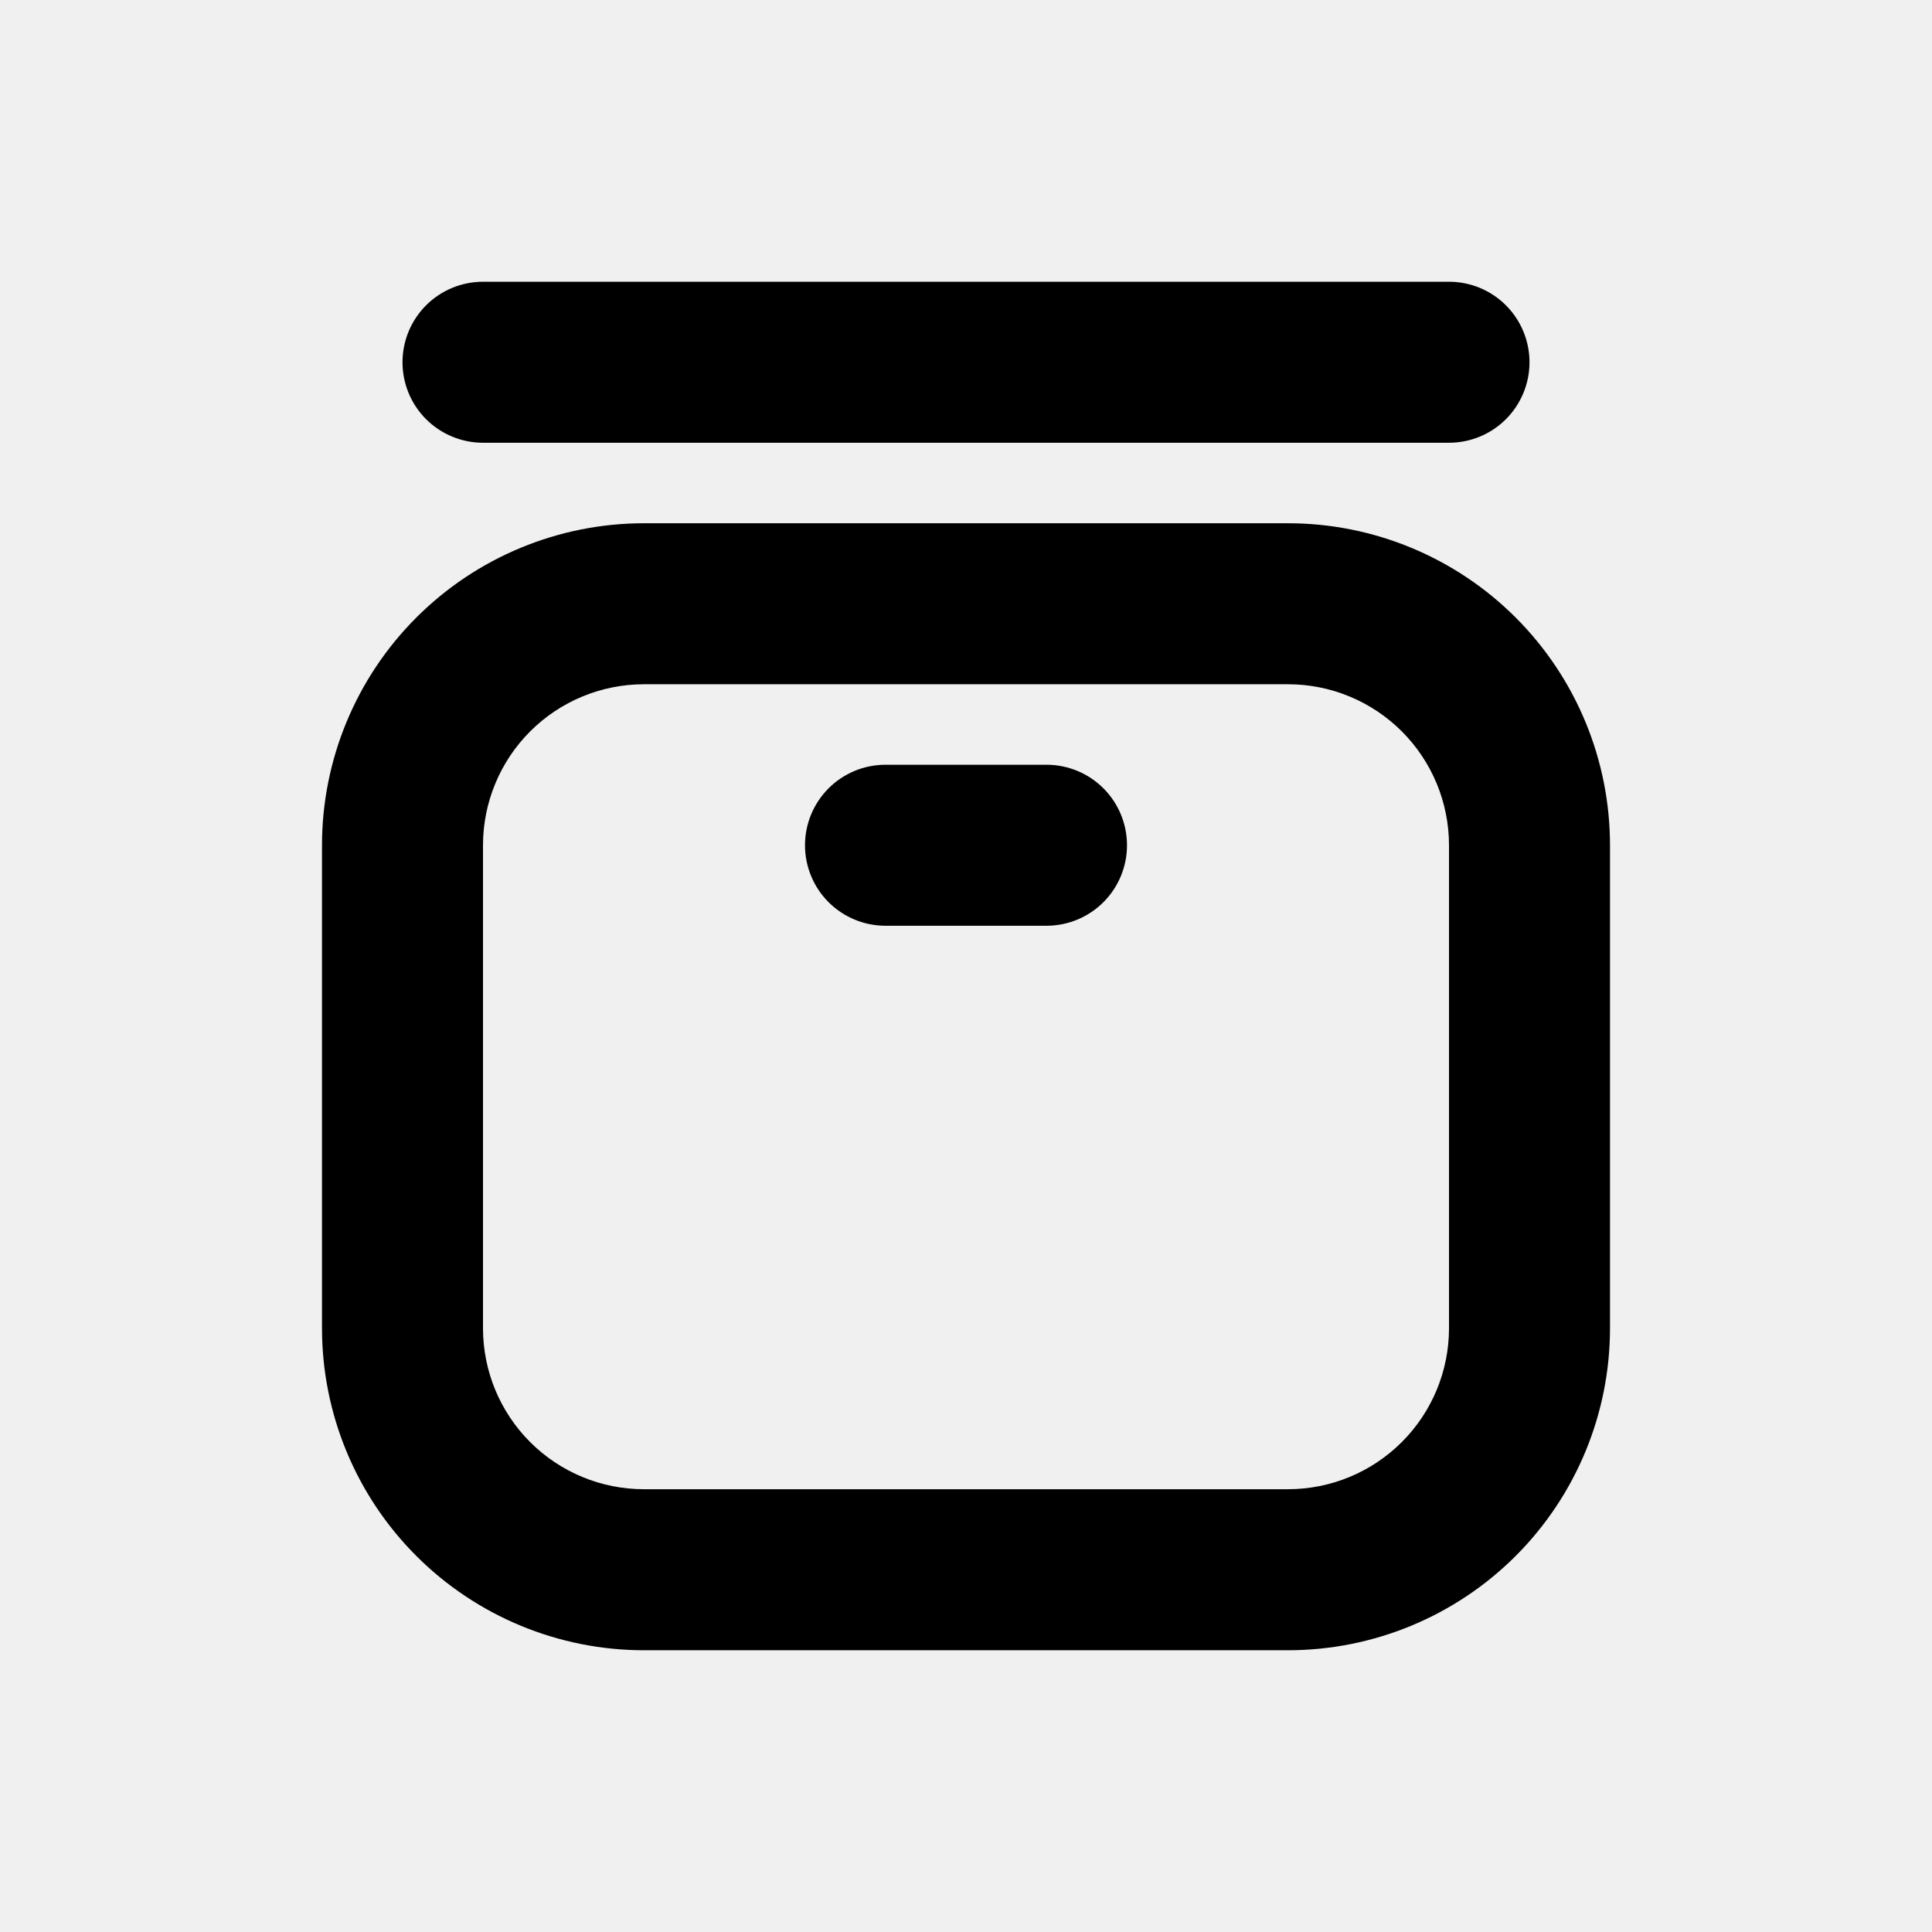
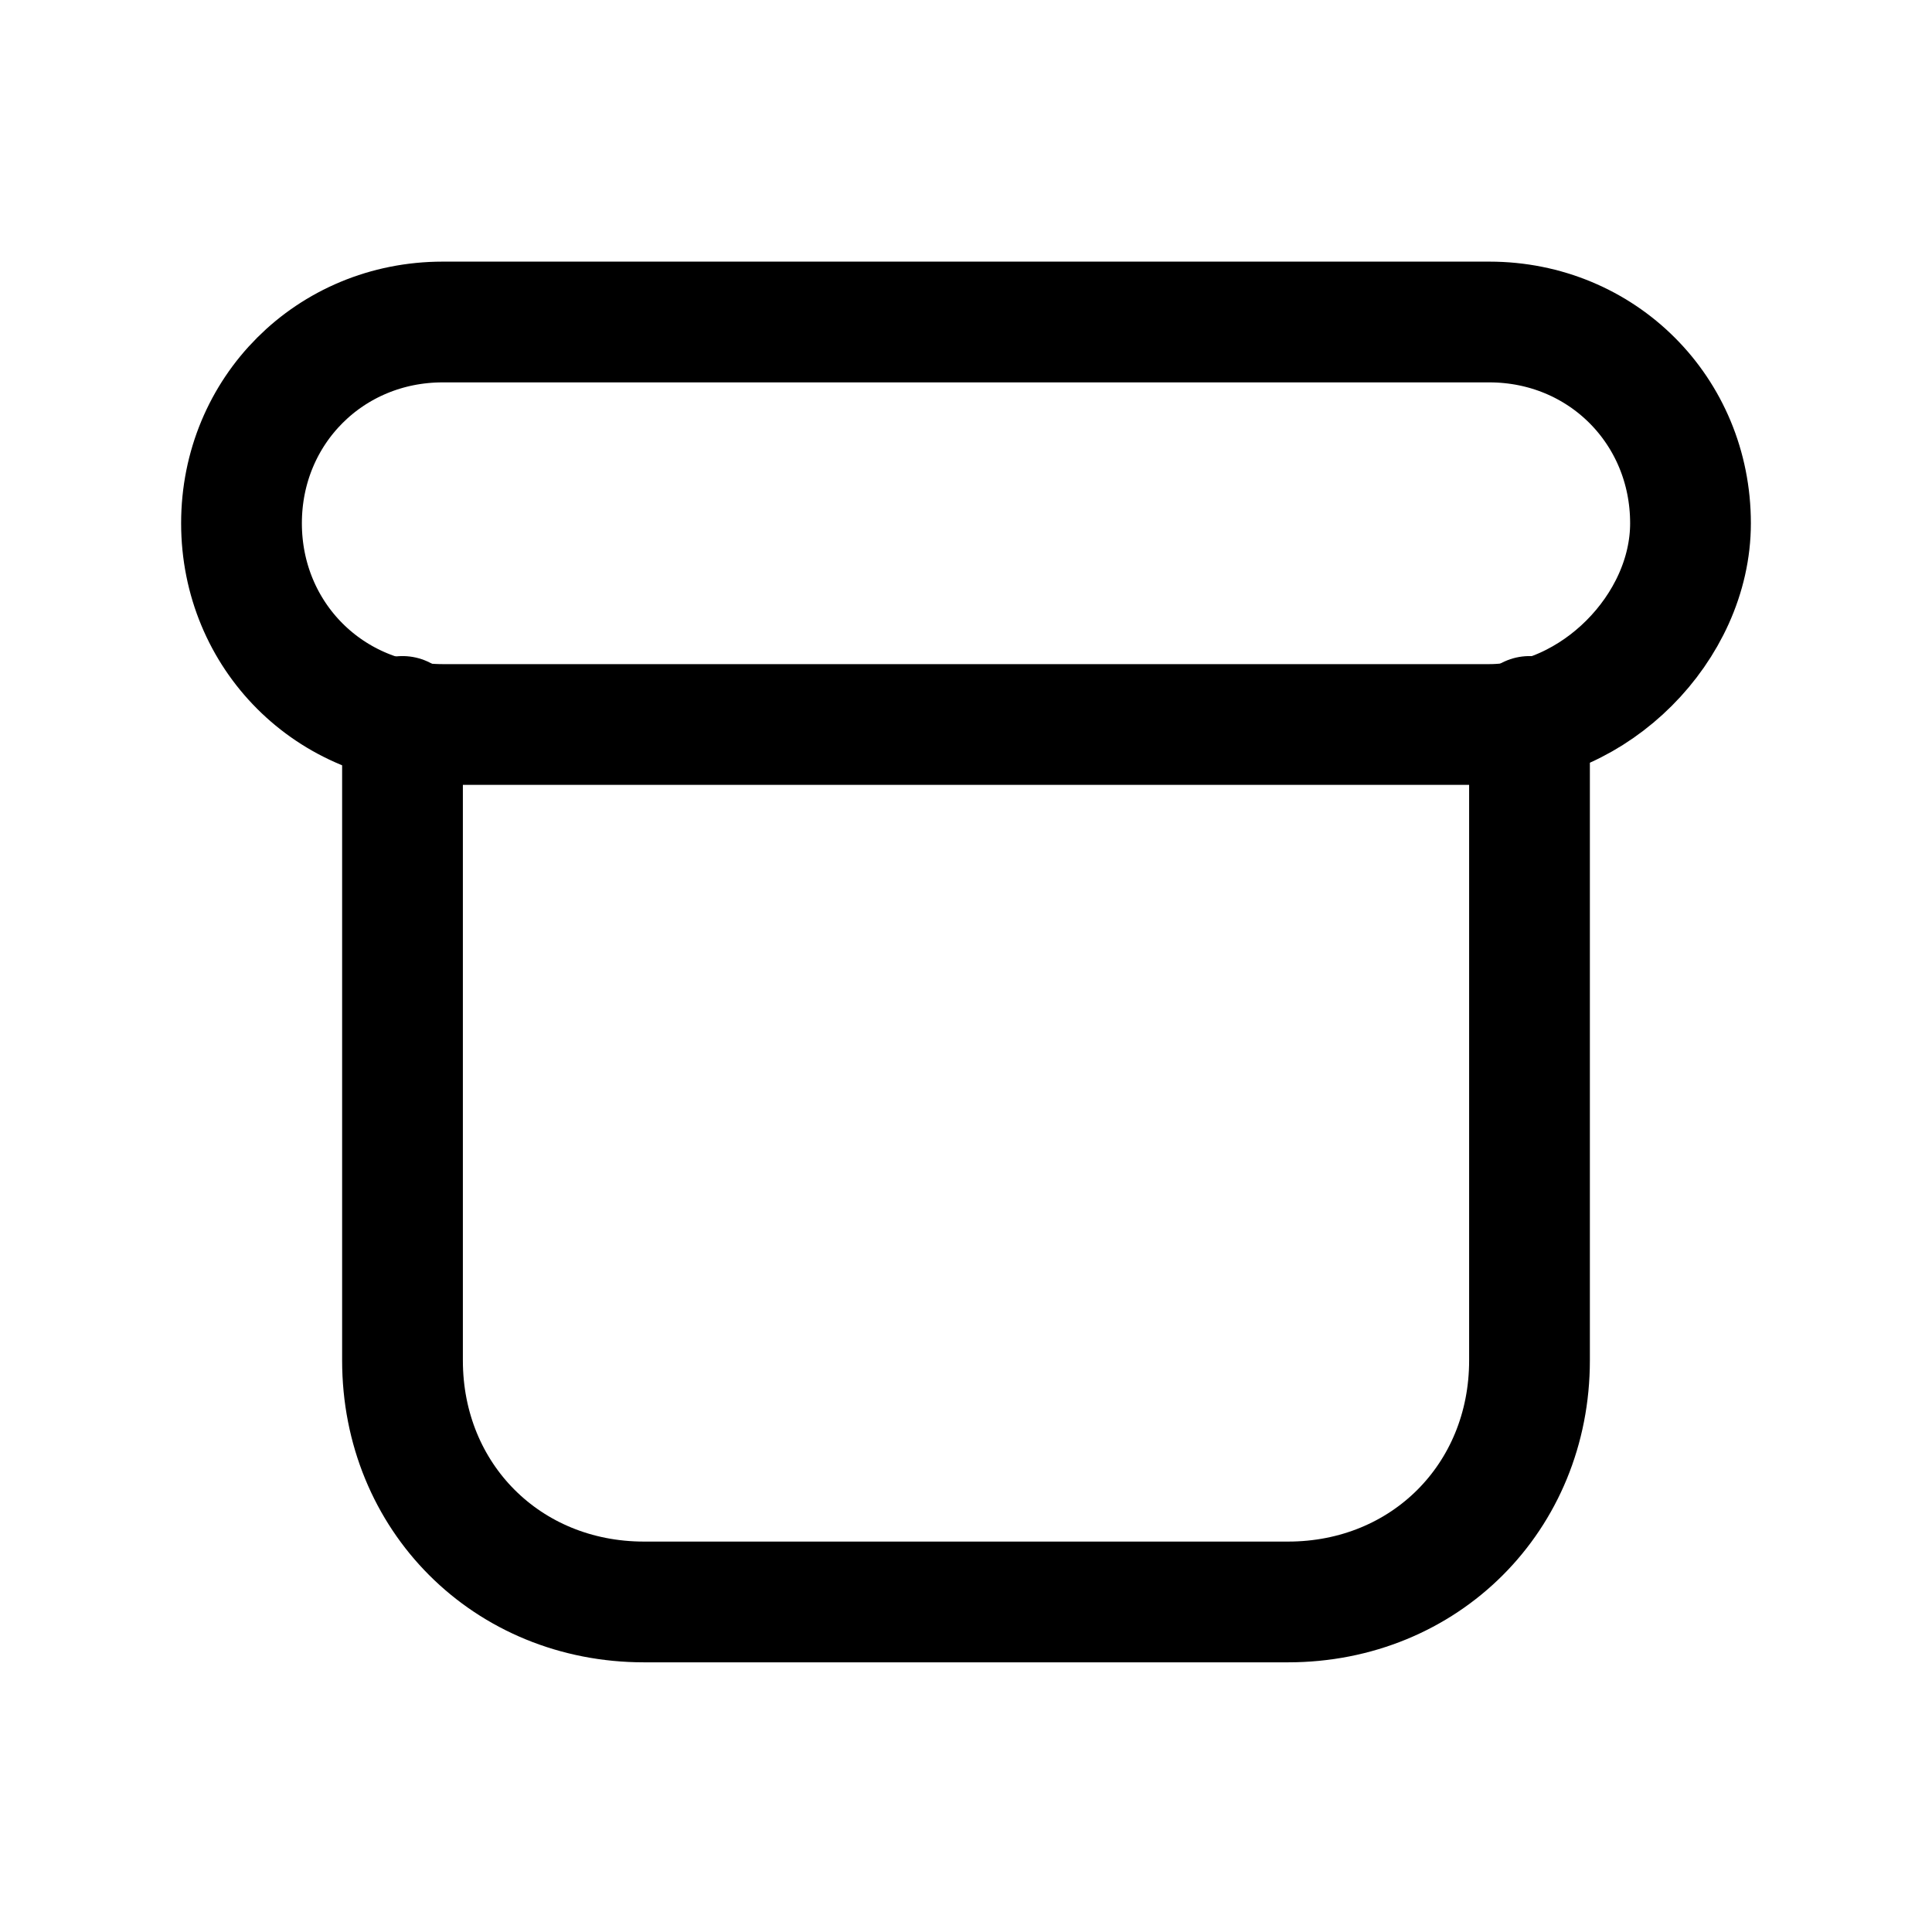
- <svg xmlns="http://www.w3.org/2000/svg" width="60" height="60" fill="none">
-   <path d="M40 51.25H20c-2.652 0-5.196-1.054-7.071-2.929C11.054 46.446 10 43.902 10 41.25v-15c0-2.652 1.054-5.196 2.929-7.071C14.804 17.304 17.348 16.25 20 16.25h20c2.652 0 5.196 1.054 7.071 2.929C48.946 21.054 50 23.598 50 26.25v15c0 2.652-1.054 5.196-2.929 7.071C45.196 50.196 42.652 51.25 40 51.25zm-20-30c-1.326 0-2.598.527-3.535 1.464C15.527 23.652 15 24.924 15 26.25v15c0 1.326.527 2.598 1.464 3.535.938.938 2.209 1.464 3.535 1.464h20c1.326 0 2.598-.527 3.535-1.464C44.473 43.848 45 42.576 45 41.25v-15c0-1.326-.527-2.598-1.464-3.535C42.598 21.777 41.326 21.25 40 21.25H20zM45 13.75H15c-.663 0-1.299-.263-1.768-.732-.469-.469-.732-1.105-.732-1.768s.263-1.299.732-1.768C13.701 9.013 14.337 8.75 15 8.75h30c.663 0 1.299.263 1.768.732.469.469.732 1.105.732 1.768s-.263 1.299-.732 1.768c-.469.469-1.105.732-1.768.732z" fill="#000" />
-   <path d="M32.5 28.75h-5c-.663 0-1.299-.263-1.768-.732C25.263 27.549 25 26.913 25 26.25s.263-1.299.732-1.768c.469-.469 1.105-.732 1.768-.732h5c.663 0 1.299.263 1.768.732.469.469.732 1.105.732 1.768s-.263 1.299-.732 1.768c-.469.469-1.105.732-1.768.732z" fill="#000" />
+ <svg xmlns="http://www.w3.org/2000/svg" width="24" height="24" fill="none">
+   <path fill="#fff" d="M0 0h24v24H0z" />
+   <path d="M19 8.9V16.9c0 1.7-1.3 3-3 3H8c-1.7 0-3-1.3-3-3V8.9" stroke="#000" stroke-width="1.5" stroke-miterlimit="10" stroke-linecap="round" />
+   <path d="M18.5 9h-13C4.1 9 3 7.9 3 6.5S4.1 4 5.5 4h13C19.9 4 21 5.1 21 6.5 21 7.8 19.8 9 18.5 9z" stroke="#000" stroke-width="1.5" stroke-miterlimit="10" stroke-linecap="round" />
</svg>
